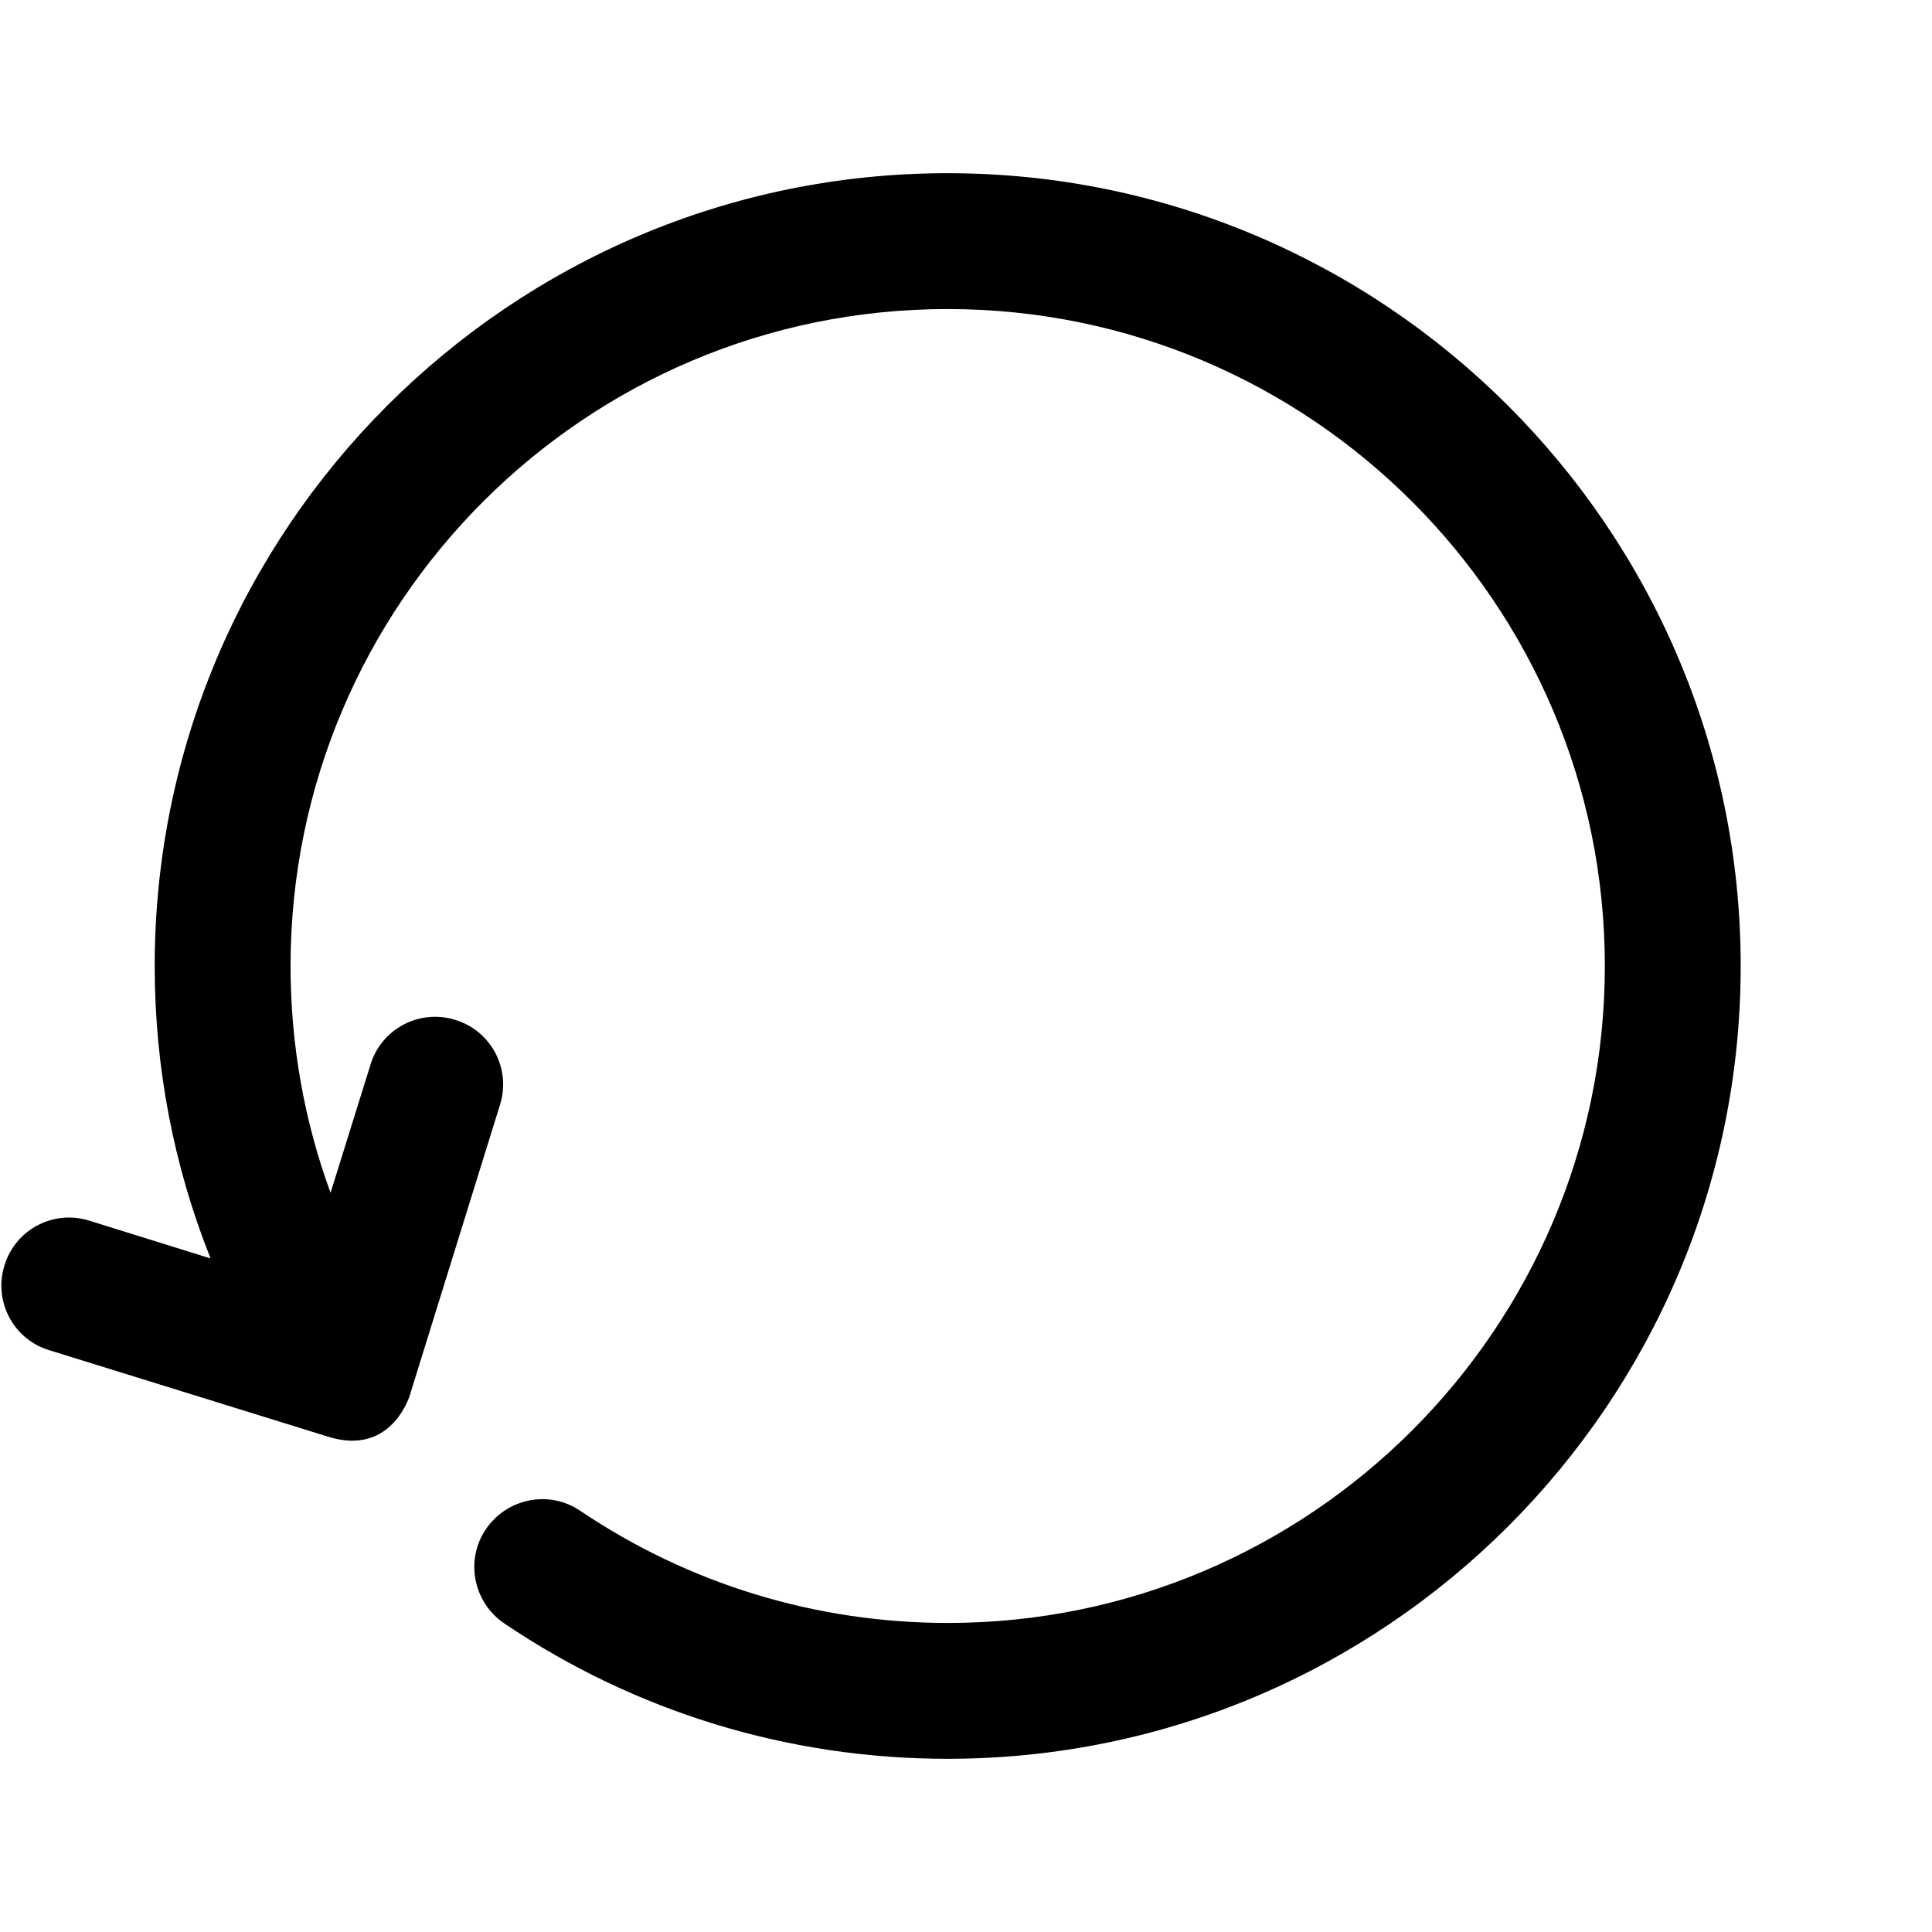
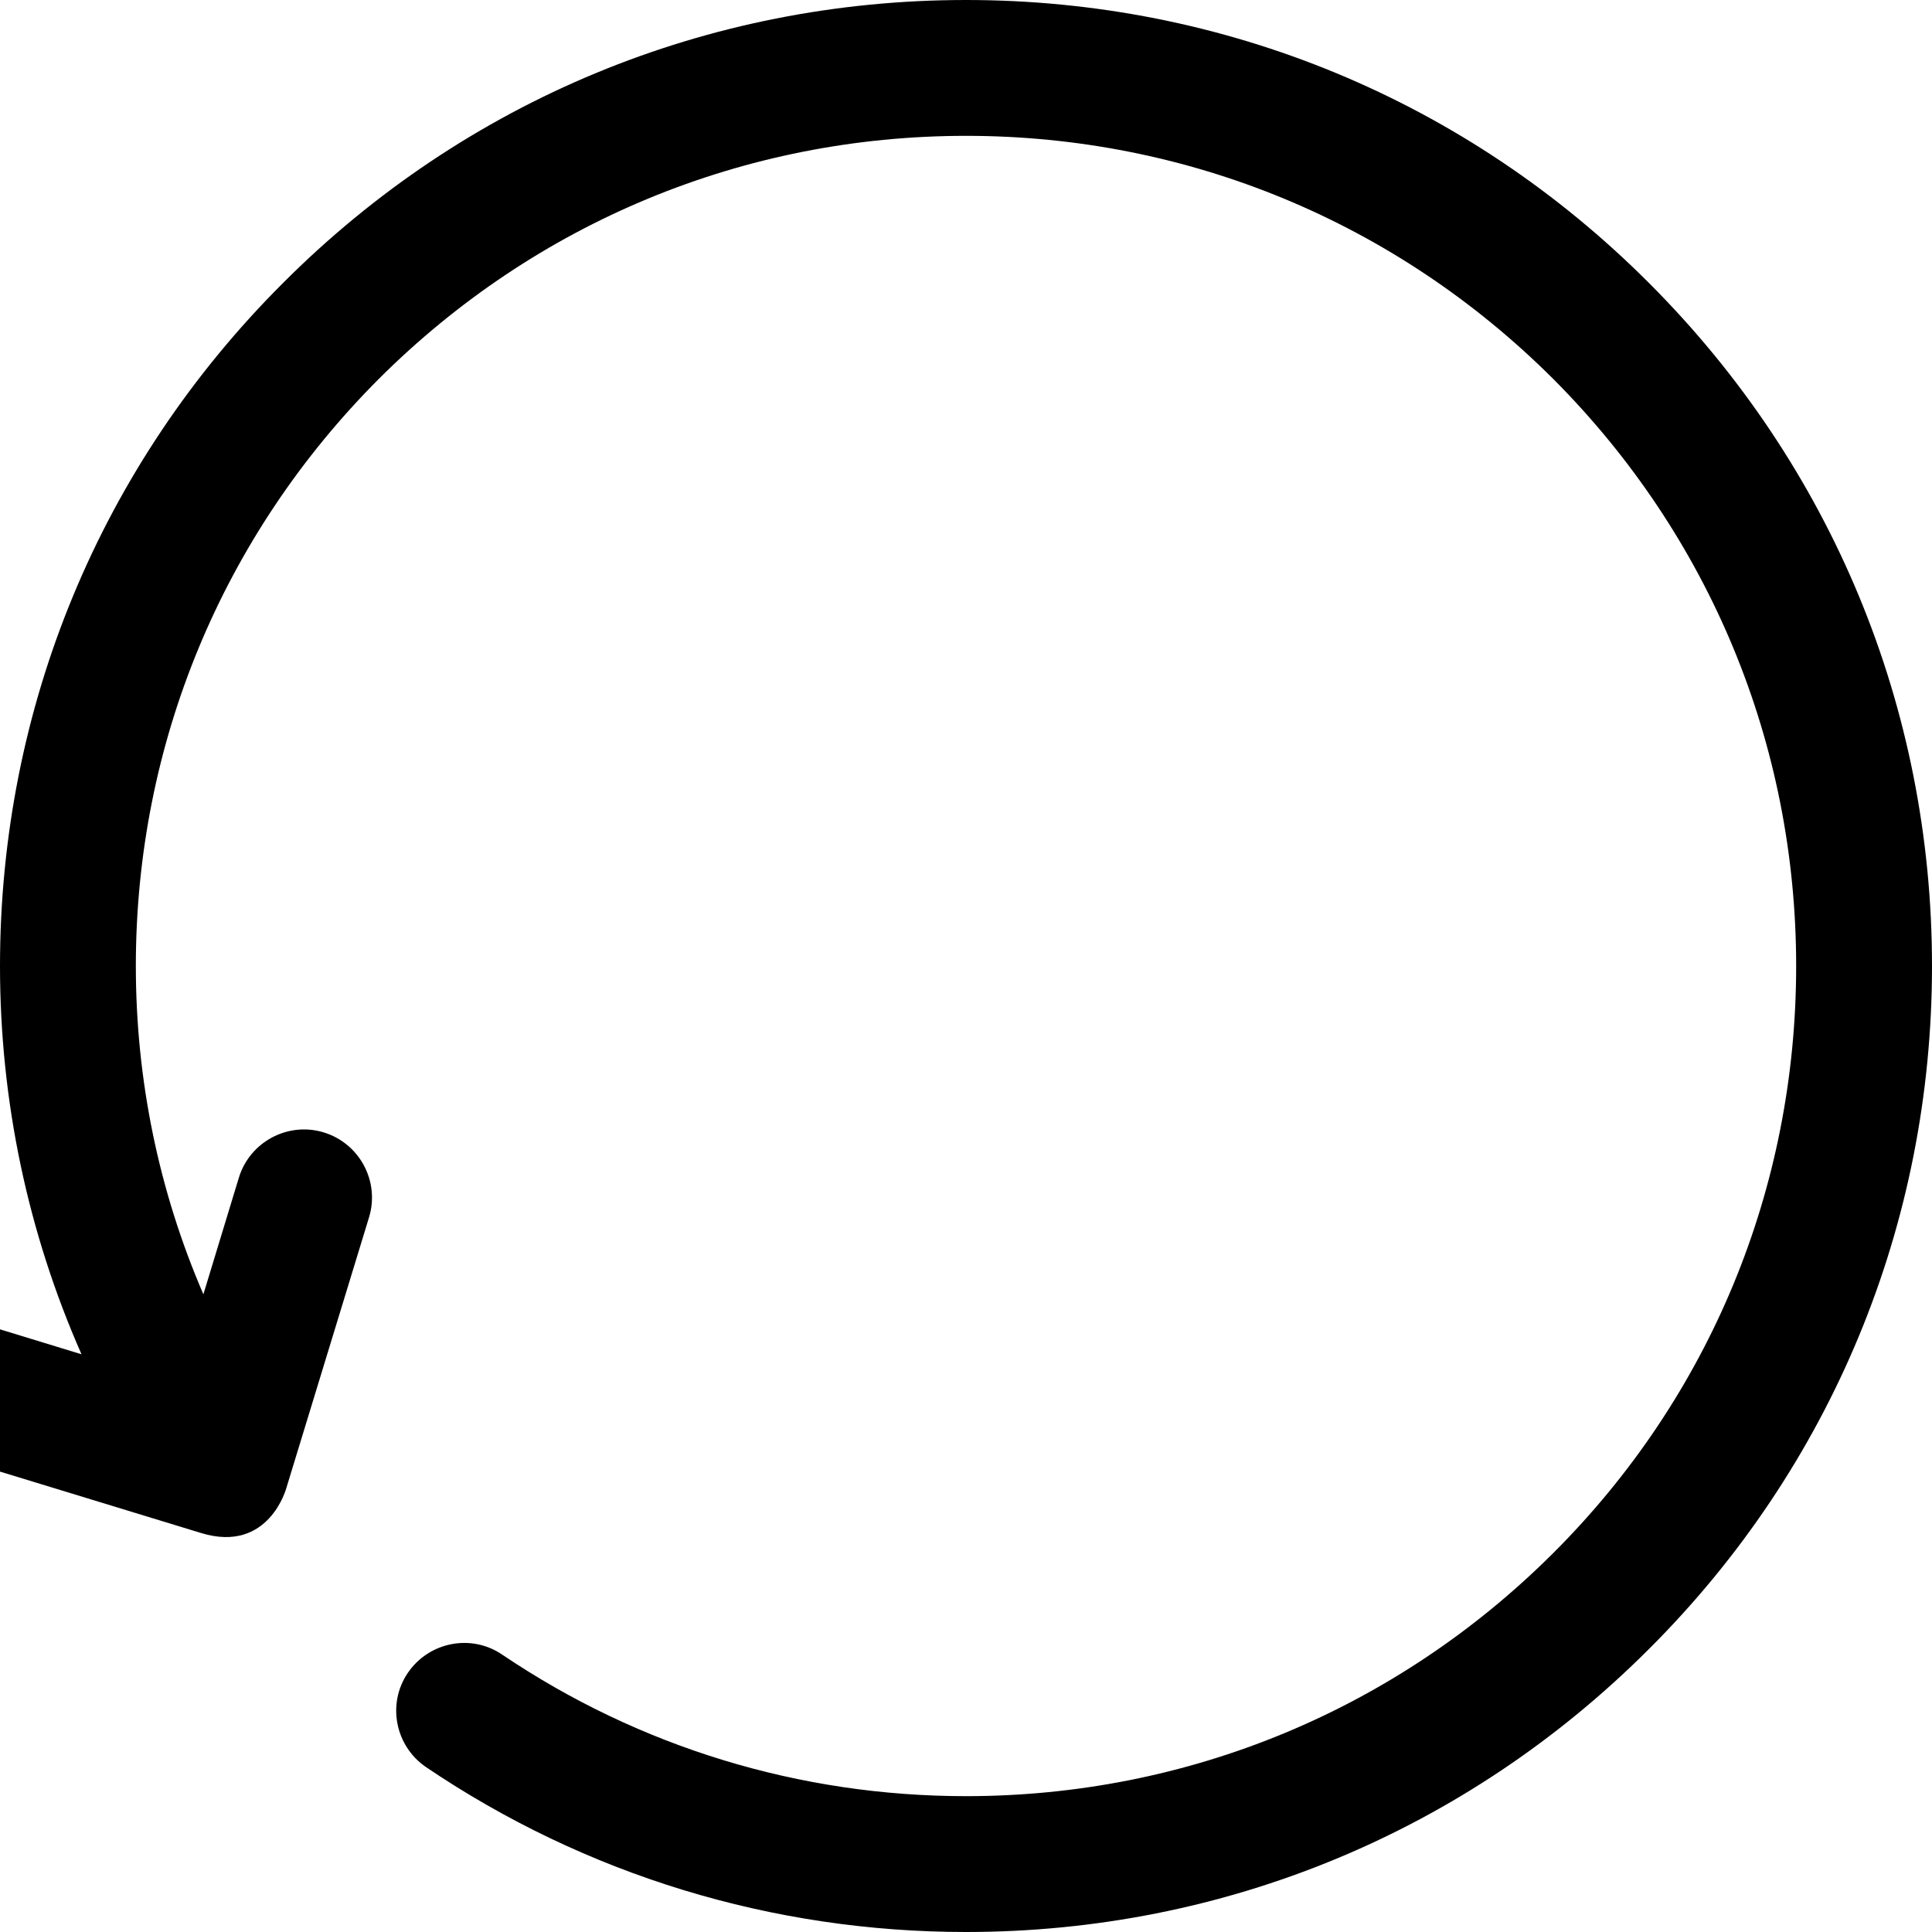
- <svg xmlns="http://www.w3.org/2000/svg" version="1.1" id="Layer_2" x="0px" y="0px" viewBox="0 0 512 512" style="enable-background:new 0 0 512 512;" xml:space="preserve">
-   <path d="M86.5,380.6l-73.5-22.8c-9.5-2.9-14.8-13-11.8-22.5c2.9-9.5,13-14.8,22.5-11.8l32.1,10C46,308.9,41,282.8,41,256  c0-115.9,94.3-210.1,210.1-210.1S461.3,140.1,461.3,256S367,466.1,251.1,466.1c-42.1,0-82.7-12.4-117.5-35.9  c-8.2-5.6-10.4-16.8-4.8-25c5.6-8.2,16.8-10.4,25-4.8c28.8,19.4,62.5,29.7,97.4,29.7c96,0,174.1-78.1,174.1-174.1  S347.2,81.9,251.1,81.9S77,160,77,256c0,20.7,3.6,41,10.6,60.1l10.6-34c2.9-9.5,13-14.8,22.5-11.8c9.5,2.9,14.8,13,11.8,22.5  l-23.6,76C109,368.7,104.4,386.5,86.5,380.6z" />
+ <svg xmlns="http://www.w3.org/2000/svg" version="1.1" id="Layer_2_1_" x="0px" y="0px" viewBox="0 0 512 512" style="enable-background:new 0 0 512 512;" xml:space="preserve">
+   <path d="M53.4,406.3l-71.7-21.9c-9.5-2.9-14.9-13-12-22.5c2.9-9.5,13-14.9,22.5-12l29.4,9C7.4,326.7,0,291.8,0,256  c0-68.4,26.6-132.7,75-181C123.3,26.6,187.6,0,256,0s132.7,26.6,181,75c48.4,48.4,75,112.6,75,181s-26.6,132.7-75,181  c-48.4,48.4-112.6,75-181,75c-51.3,0-100.8-15.1-143.1-43.7c-8.2-5.6-10.4-16.8-4.8-25c5.6-8.2,16.8-10.4,25-4.8  C169.4,463,211.9,476,256,476c58.8,0,114-22.9,155.6-64.4S476,314.8,476,256c0-58.8-22.9-114-64.4-155.6C370,58.9,314.8,36,256,36  c-58.8,0-114,22.9-155.6,64.4C58.9,142,36,197.2,36,256c0,30.2,6.1,59.7,17.9,87l9.4-30.9c2.9-9.5,13-14.9,22.5-12  c9.5,2.9,14.9,13,12,22.5l-21.9,71.7C75.9,394.3,71.3,411.7,53.4,406.3z" />
</svg>
